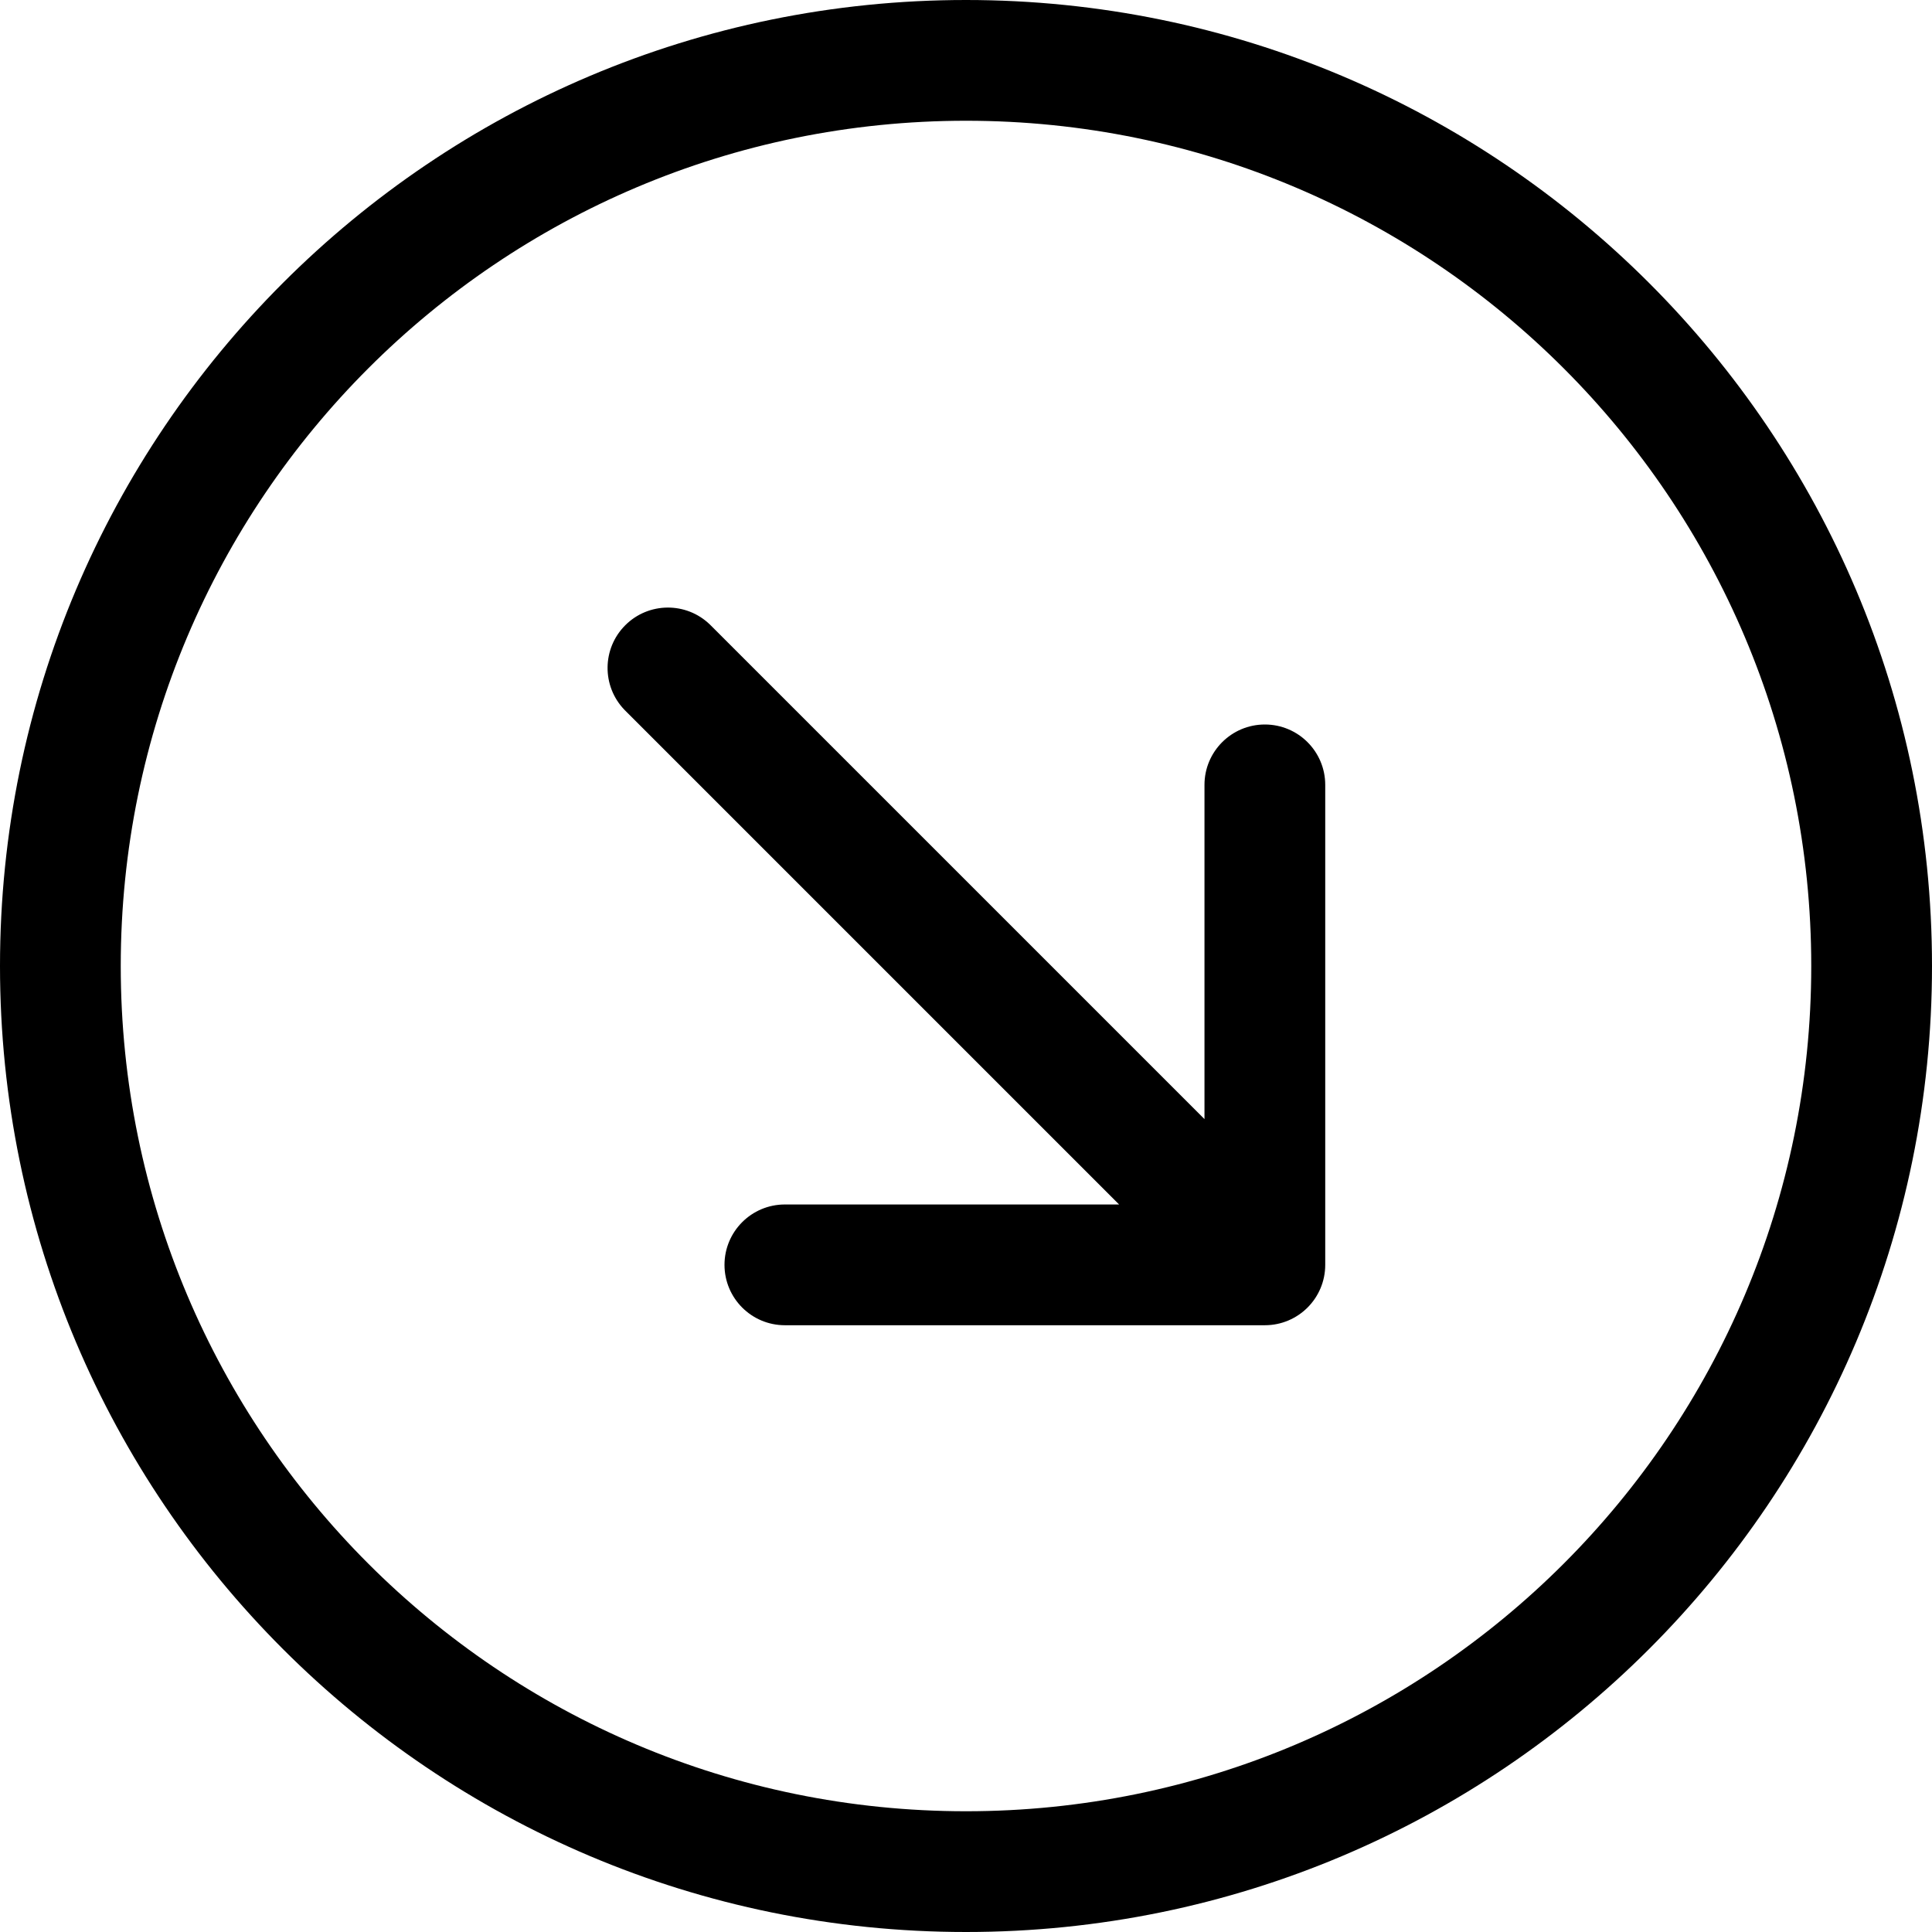
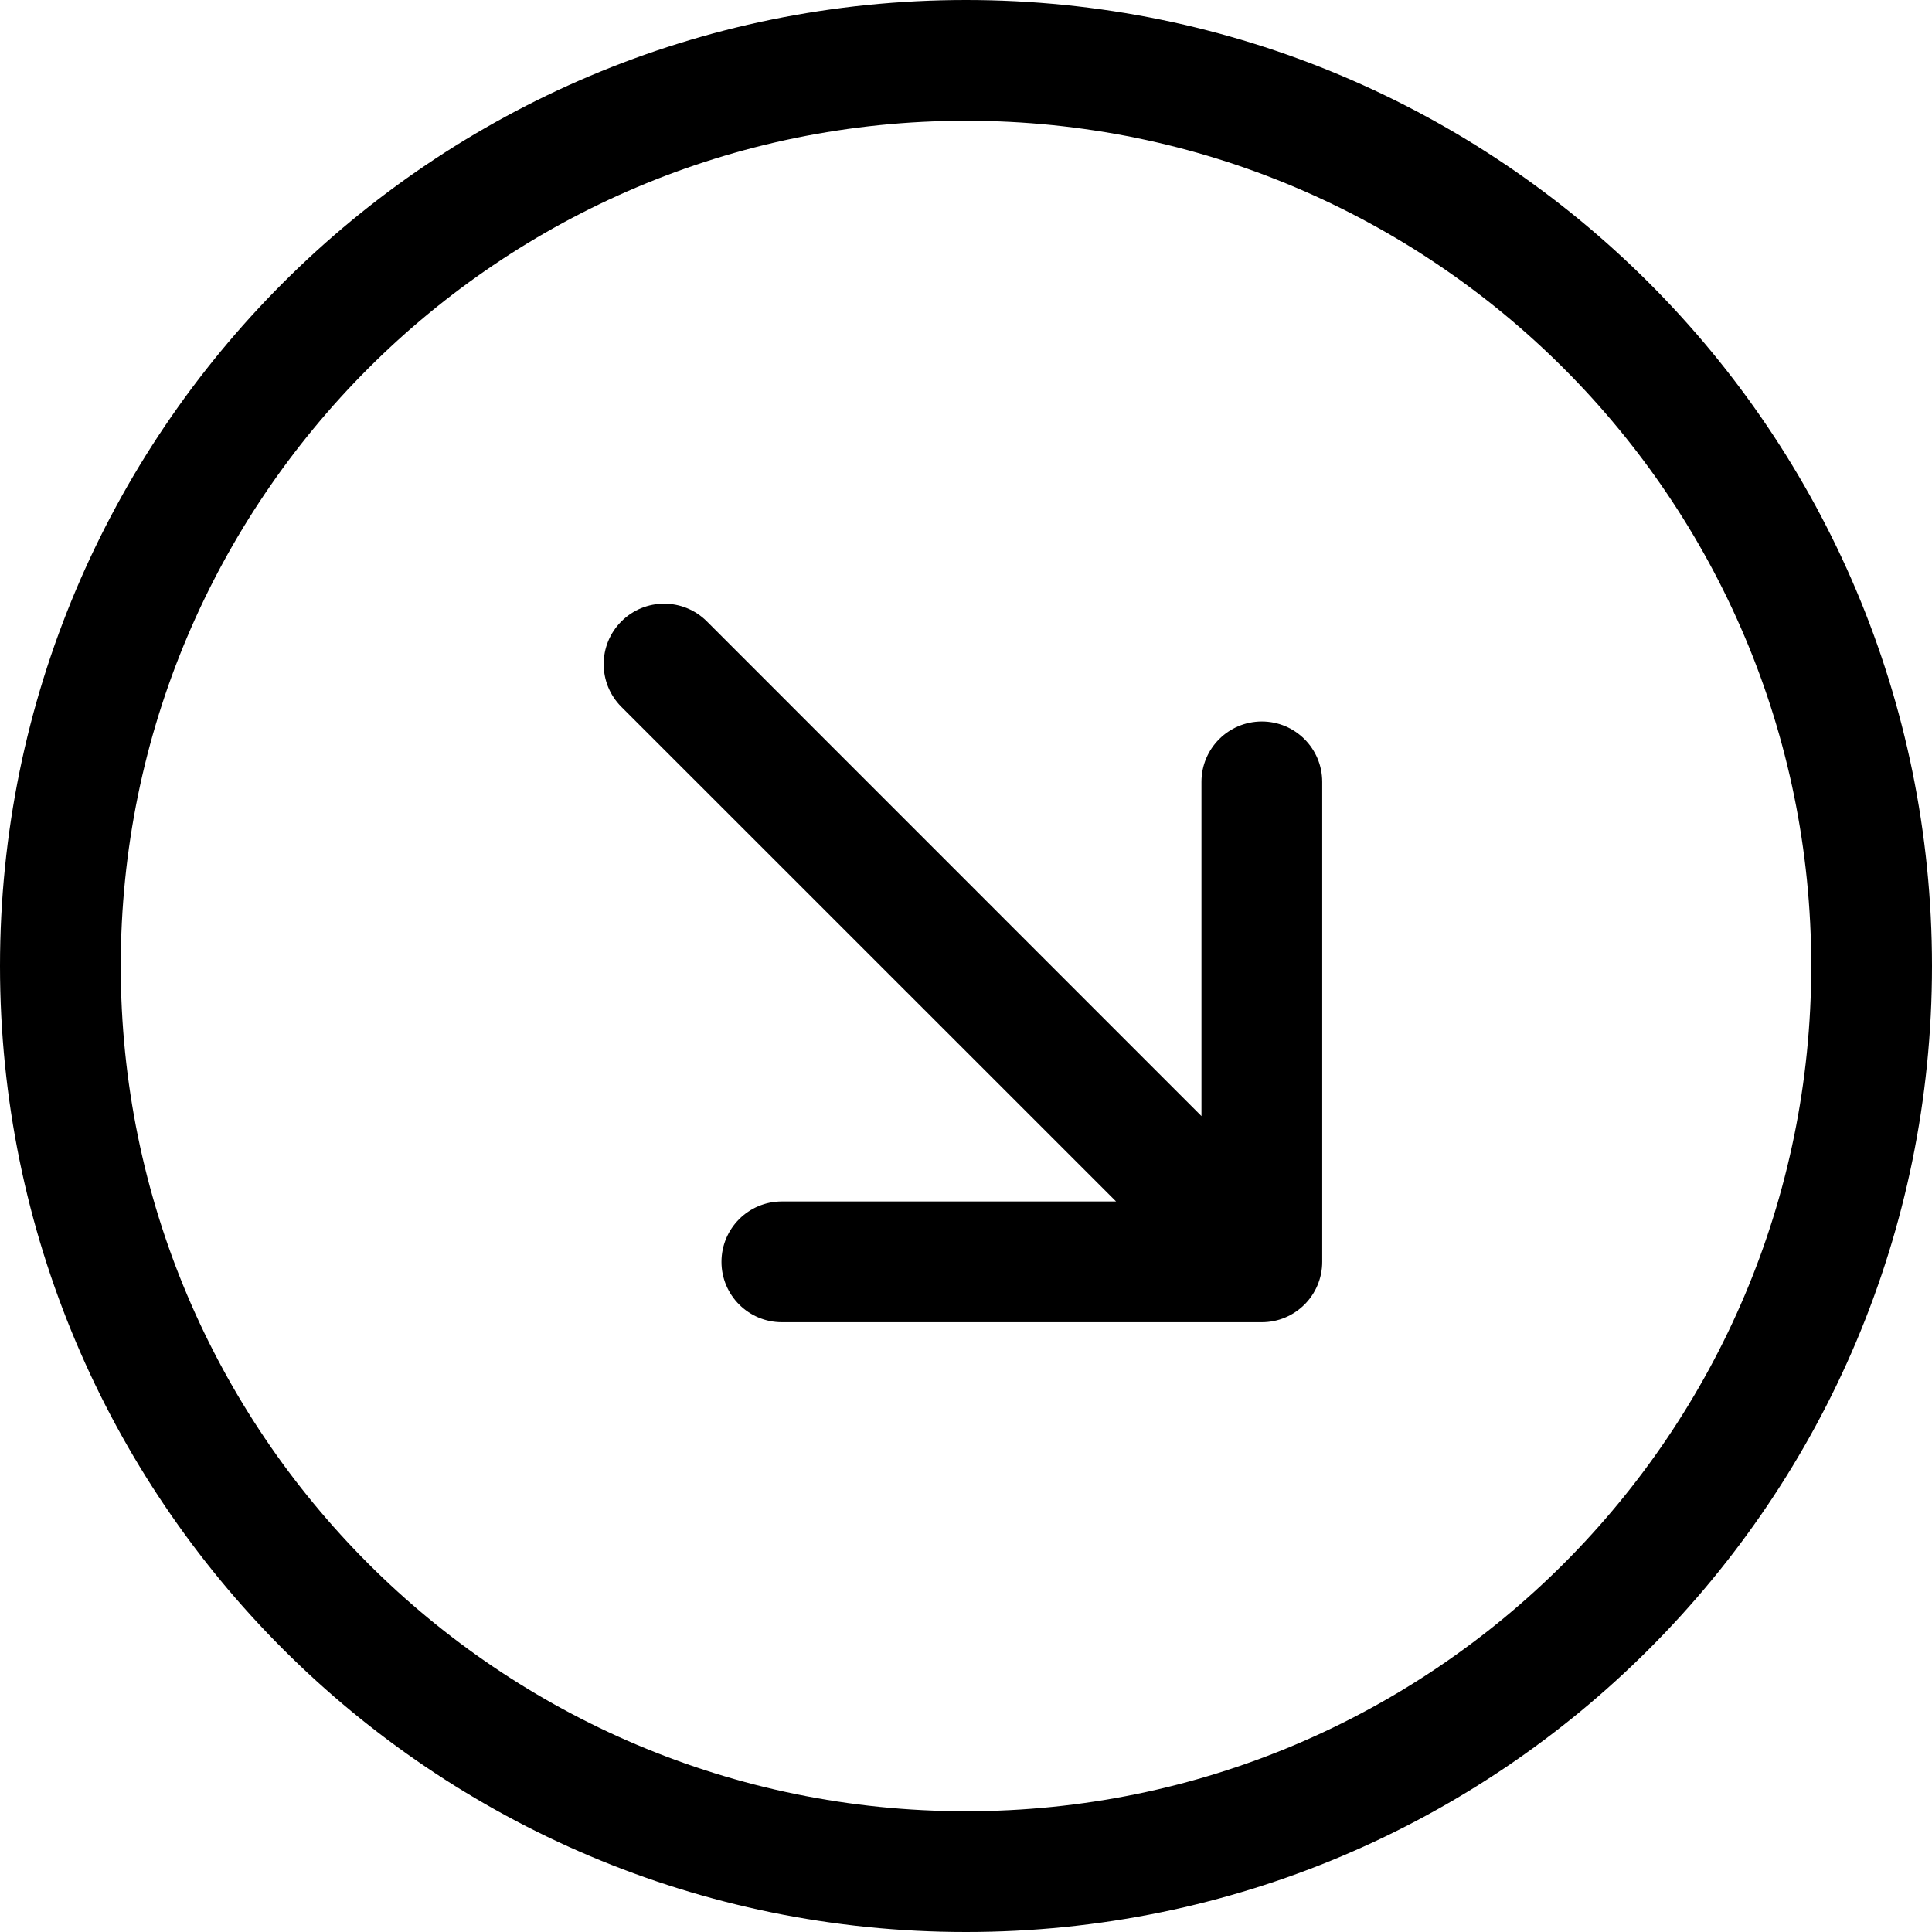
<svg xmlns="http://www.w3.org/2000/svg" width="16" height="16" fill="currentColor" class="bi bi-arrow-down-right-circle" viewBox="0 0 16 16">
-   <path d="M5.879 5.172a.5.5 0 0 0-.707.707l4.096 4.096H6.5a.5.5 0 1 0 0 1h3.975a.5.5 0 0 0 .5-.5V6.5a.5.5 0 0 0-1 0v2.768L5.879 5.172z" />
-   <path d="M0 8a8 8 0 1 1 16 0A8 8 0 0 1 0 8zm1 0a7 7 0 1 0 14 0A7 7 0 0 0 1 8z" />
+   <path fill-rule="evenodd" d="M1 8a7 7 0 1 0 14 0A7 7 0 0 0 1 8zm15 0A8 8 0 1 1 0 8a8 8 0 0 1 16 0zM5.854 5.146a.5.5 0 1 0-.708.708L9.243 9.95H6.475a.5.5 0 1 0 0 1h3.975a.5.5 0 0 0 .5-.5V6.475a.5.5 0 1 0-1 0v2.768L5.854 5.146z" />
</svg>
